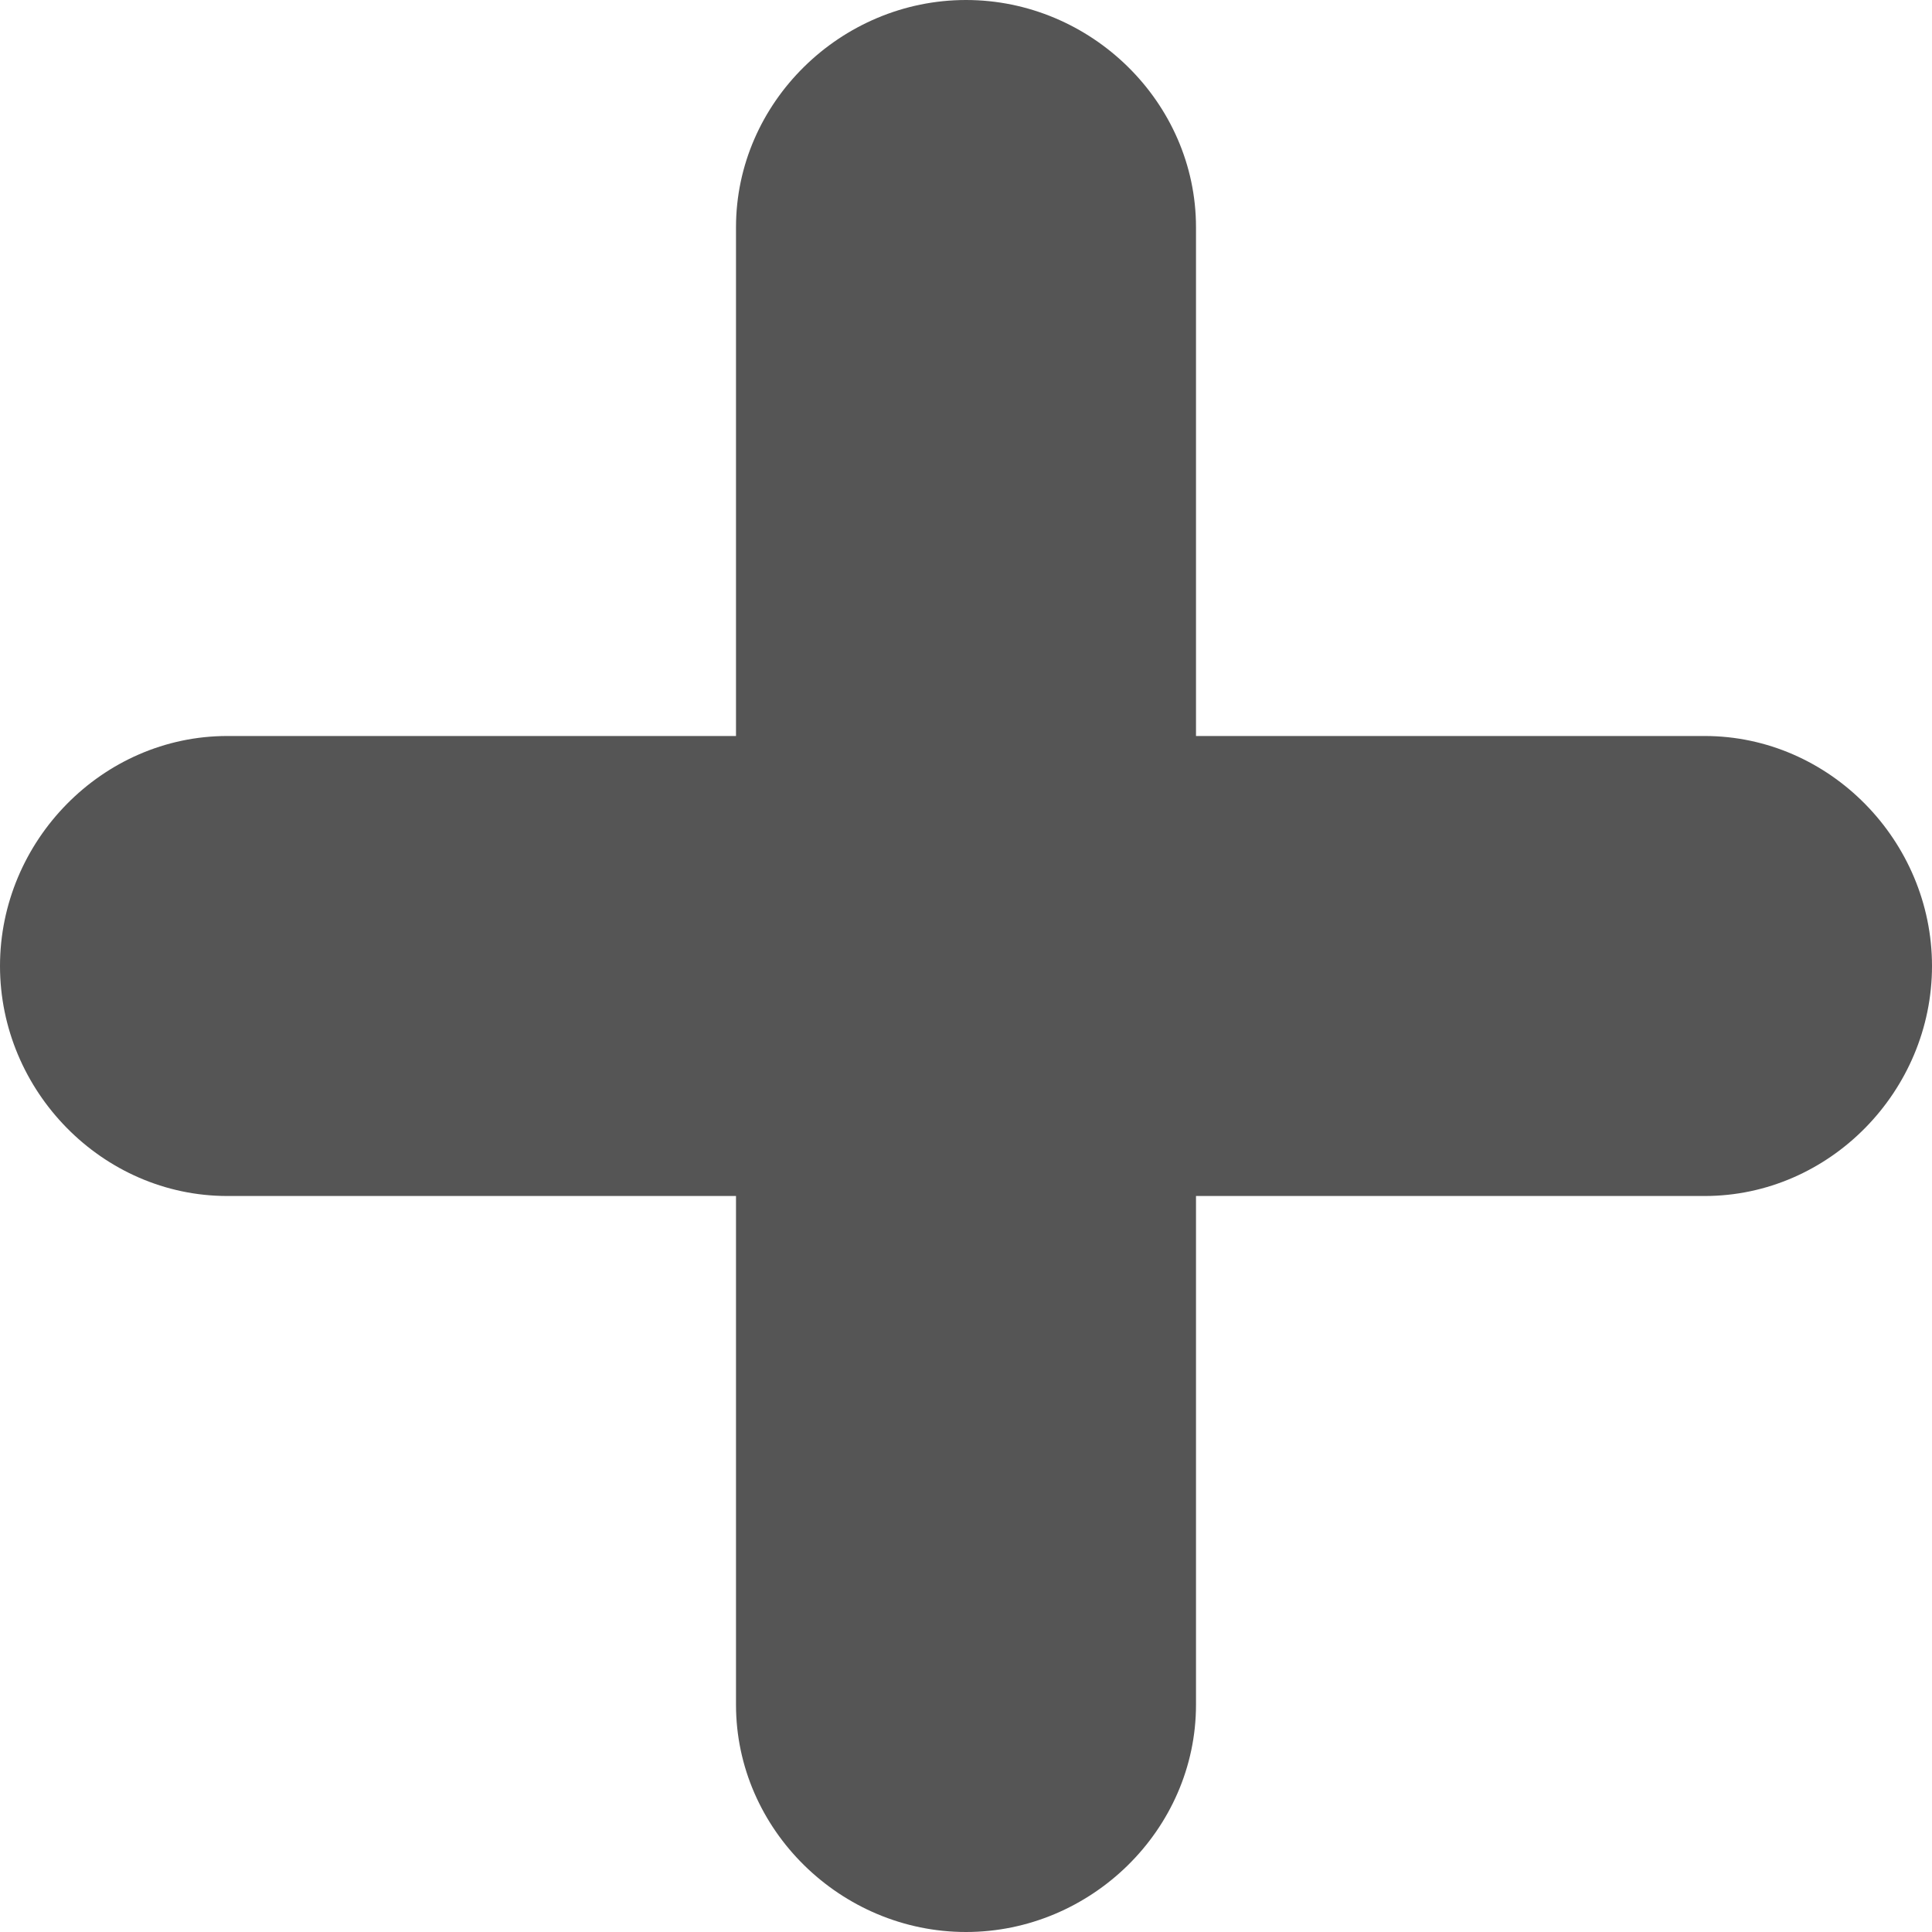
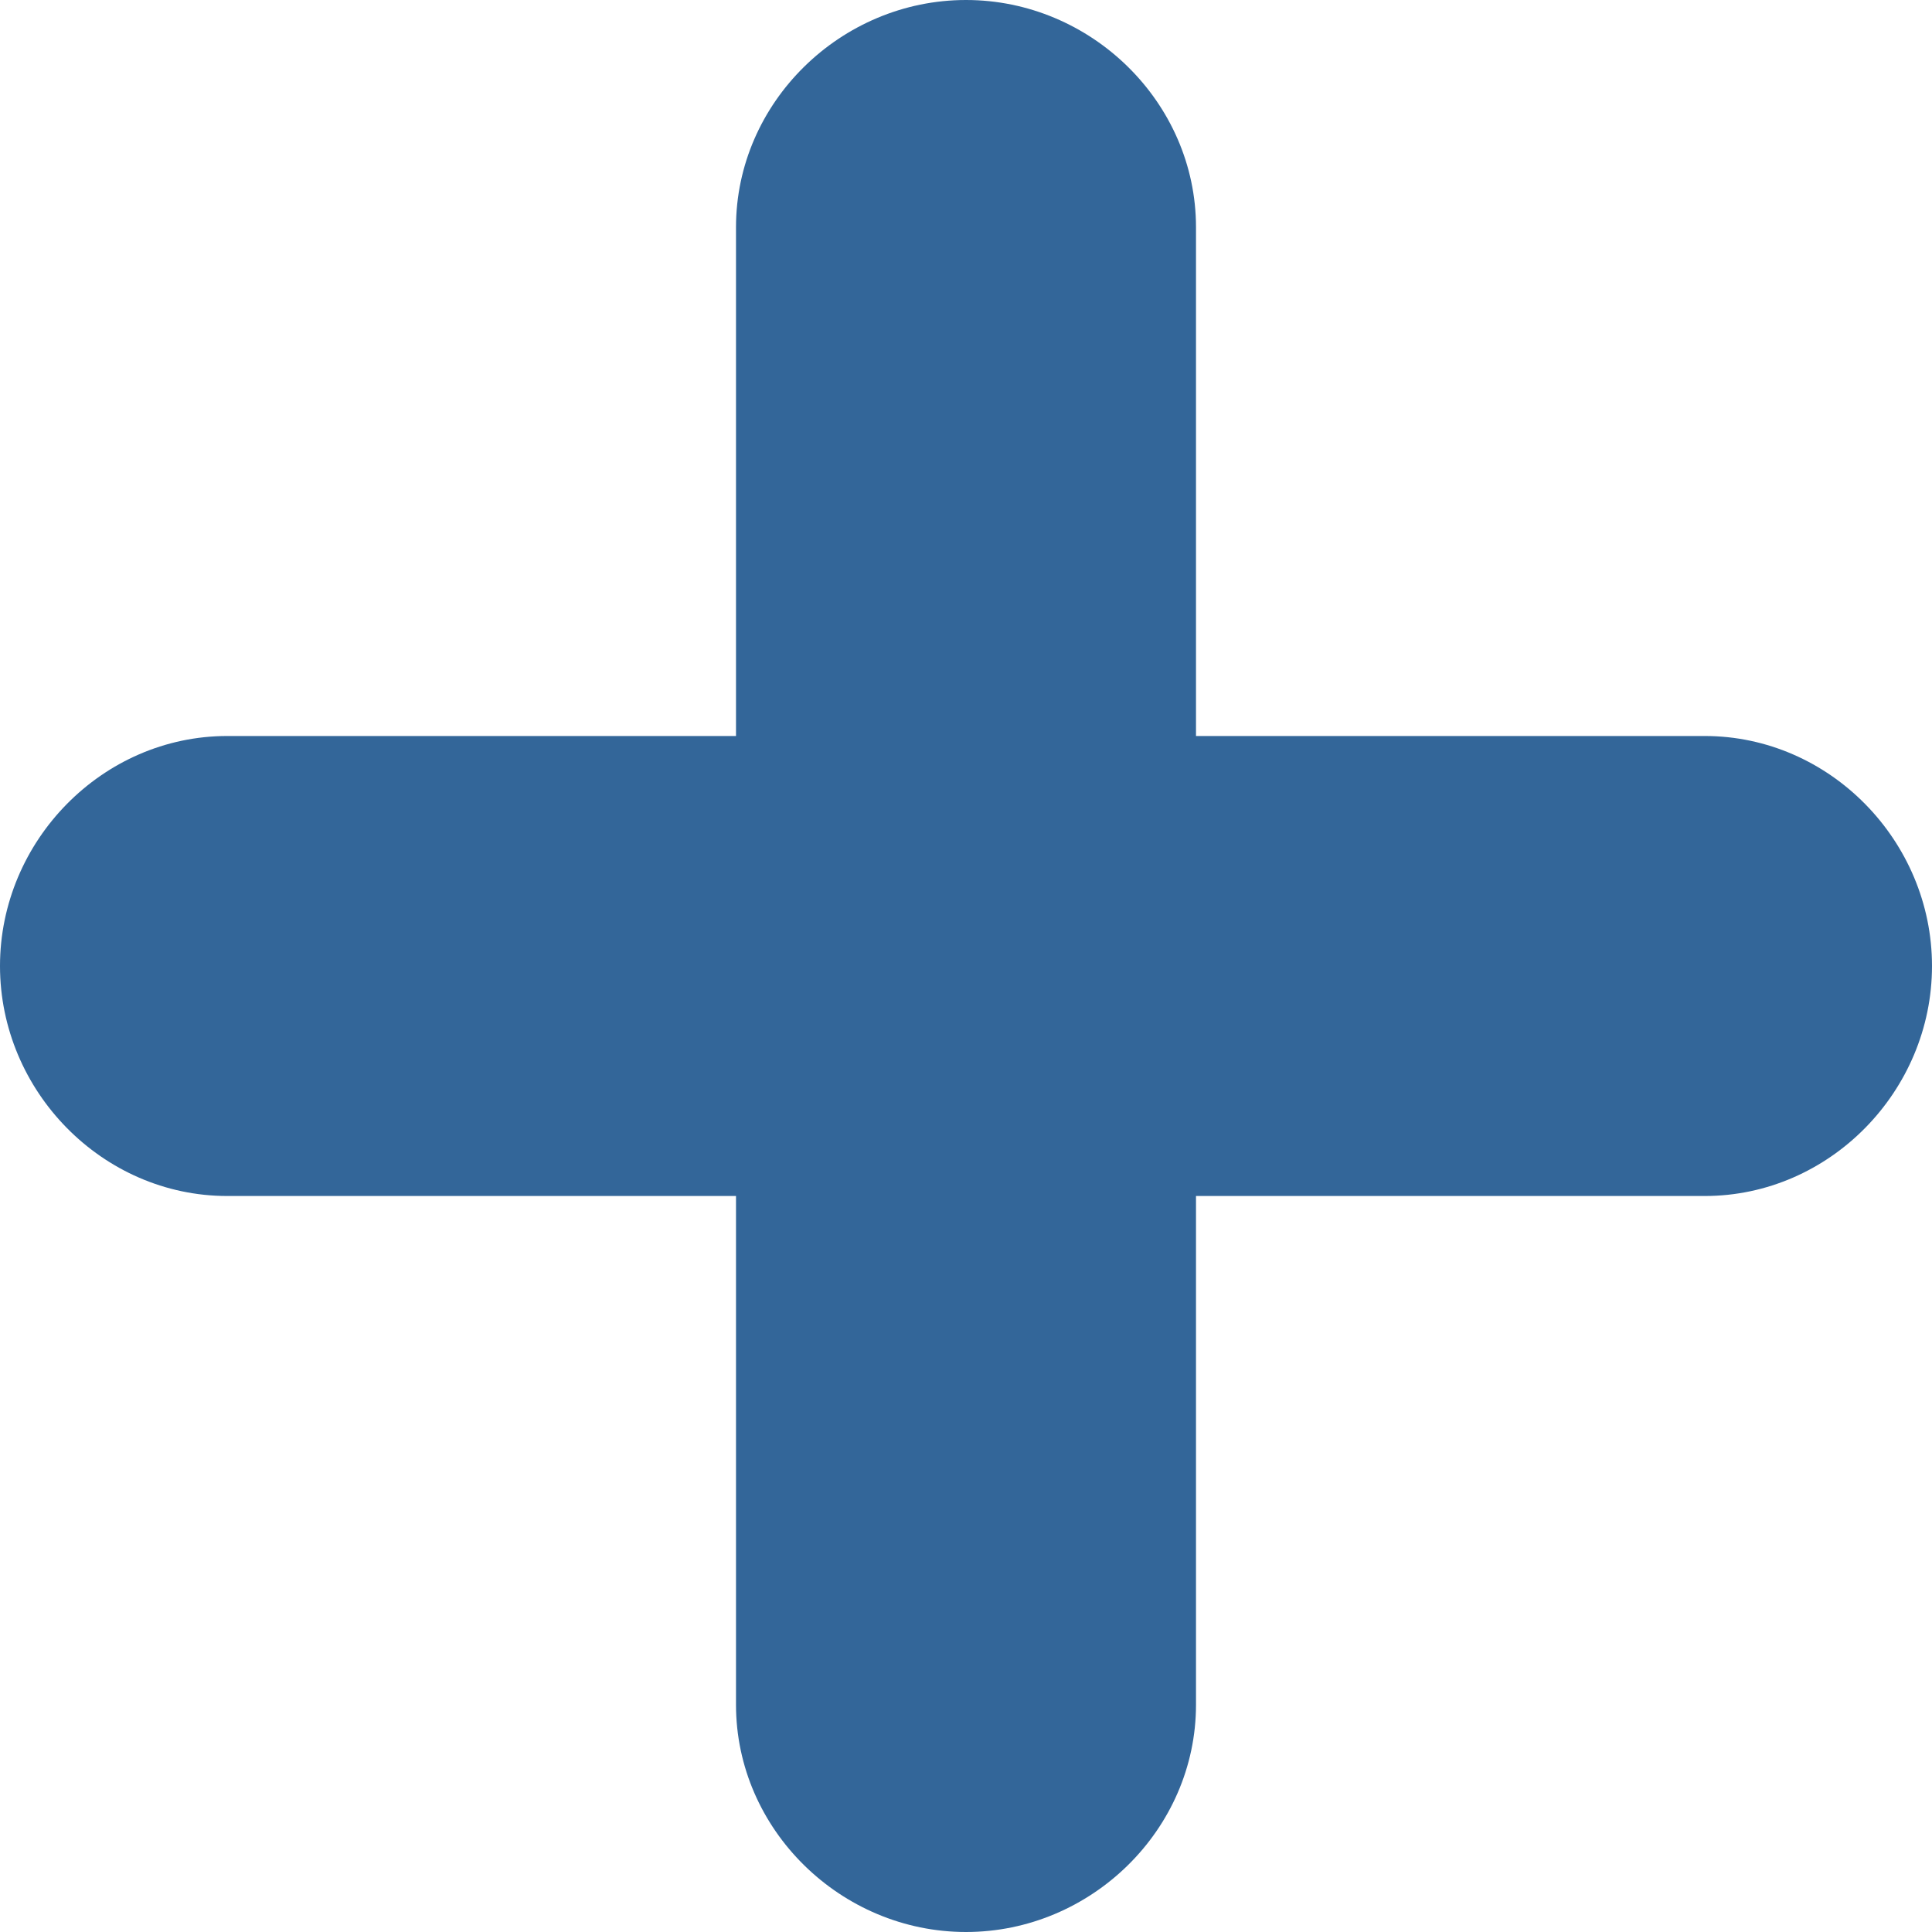
- <svg xmlns="http://www.w3.org/2000/svg" version="1.1" id="Capa_1" x="0px" y="0px" viewBox="0 0 42 42" style="enable-background:new 0 0 42 42;" xml:space="preserve" width="512px" height="512px">
-   <g>
-     <path d="M37.059,16H26V4.941C26,2.224,23.718,0,21,0s-5,2.224-5,4.941V16H4.941C2.224,16,0,18.282,0,21s2.224,5,4.941,5H16v11.059  C16,39.776,18.282,42,21,42s5-2.224,5-4.941V26h11.059C39.776,26,42,23.718,42,21S39.776,16,37.059,16z" data-original="#555555" class="active-path" data-old_color=" rgb(85, 85, 85)" fill="#555555" />
+ <svg xmlns="http://www.w3.org/2000/svg" width="32" height="32" viewBox="0 0 32 32" version="1.1" id="SVGRoot">
+   <defs id="defs2350" />
+   <g id="layer1" transform="translate(-2.125,-0.25)">
+     <g transform="matrix(0.7619048,0,0,0.7619048,2.125,0.25)" id="g3066" style="fill:#336699">
+       <path style="fill:#336699" d="M 37.059,16 H 26 V 4.941 C 26,2.224 23.718,0 21,0 18.282,0 16,2.224 16,4.941 V 16 H 4.941 C 2.224,16 0,18.282 0,21 c 0,2.718 2.224,5 4.941,5 H 16 v 11.059 c 0,2.717 2.282,4.941 5,4.941 2.718,0 5,-2.224 5,-4.941 V 26 H 37.059 C 39.776,26 42,23.718 42,21 42,18.282 39.776,16 37.059,16 Z" data-original="#555555" class="active-path" data-old_color=" rgb(85, 85, 85)" id="path3064" />
+     </g>
  </g>
</svg>
